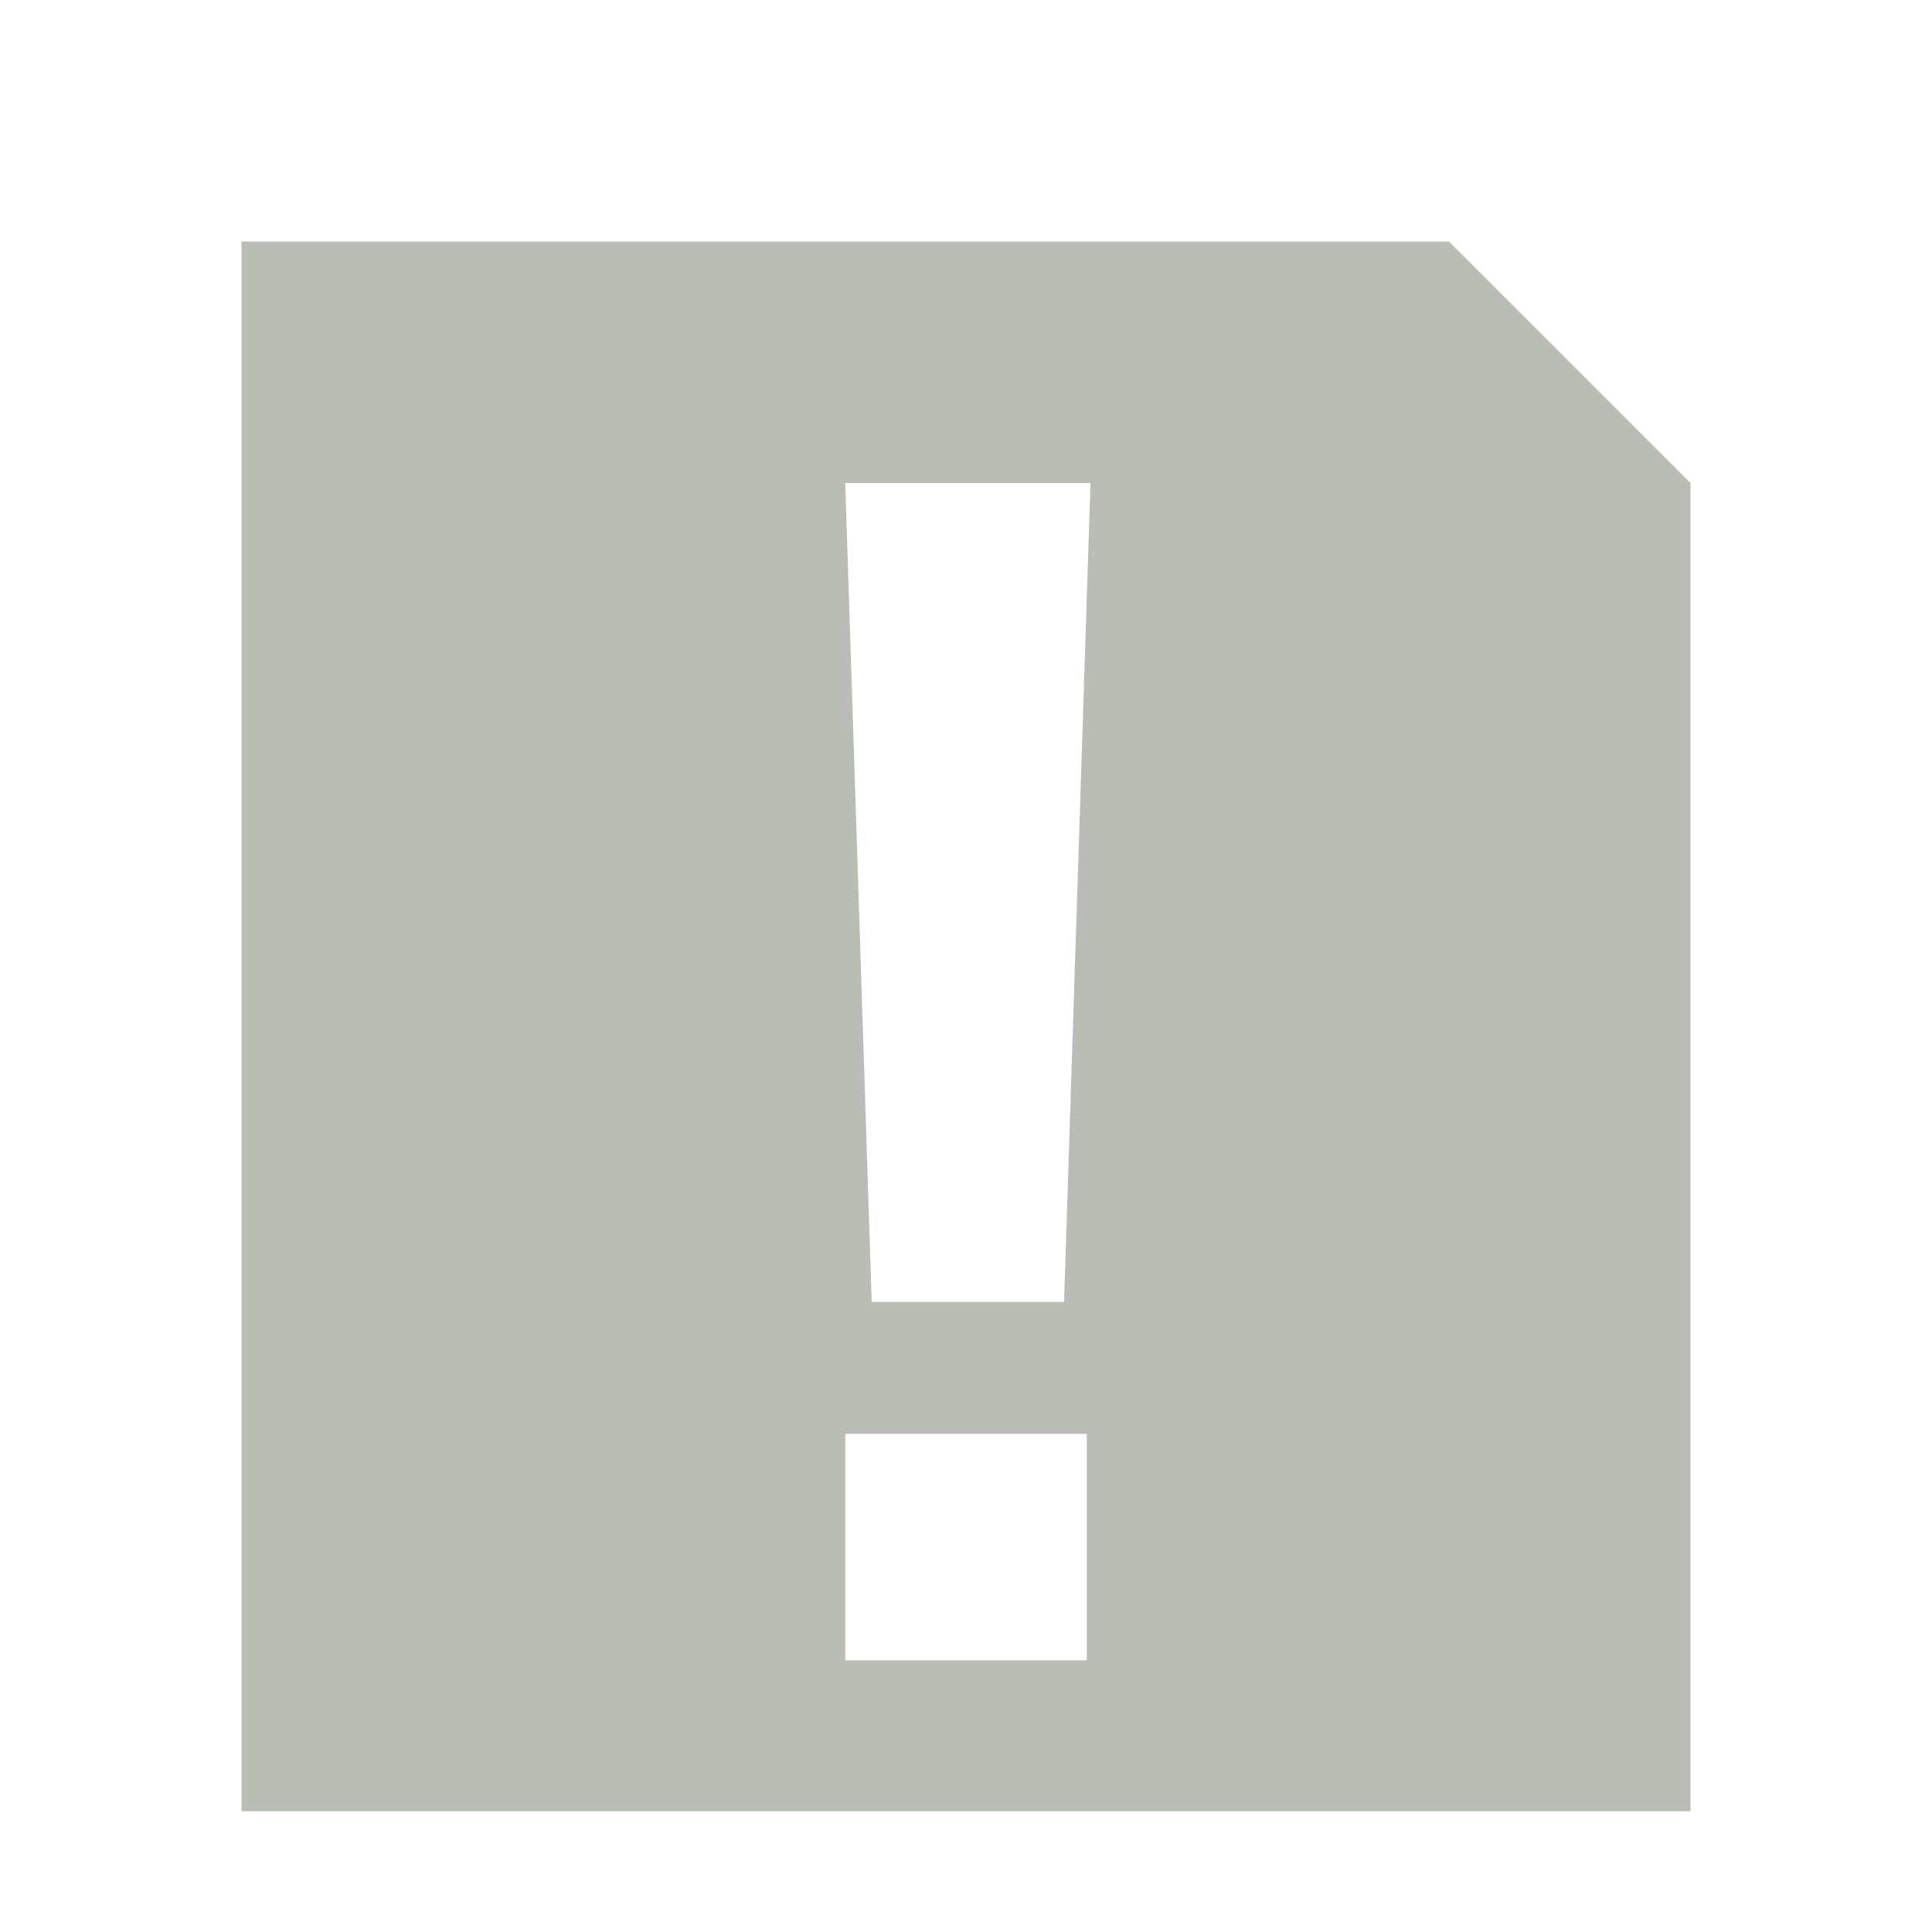
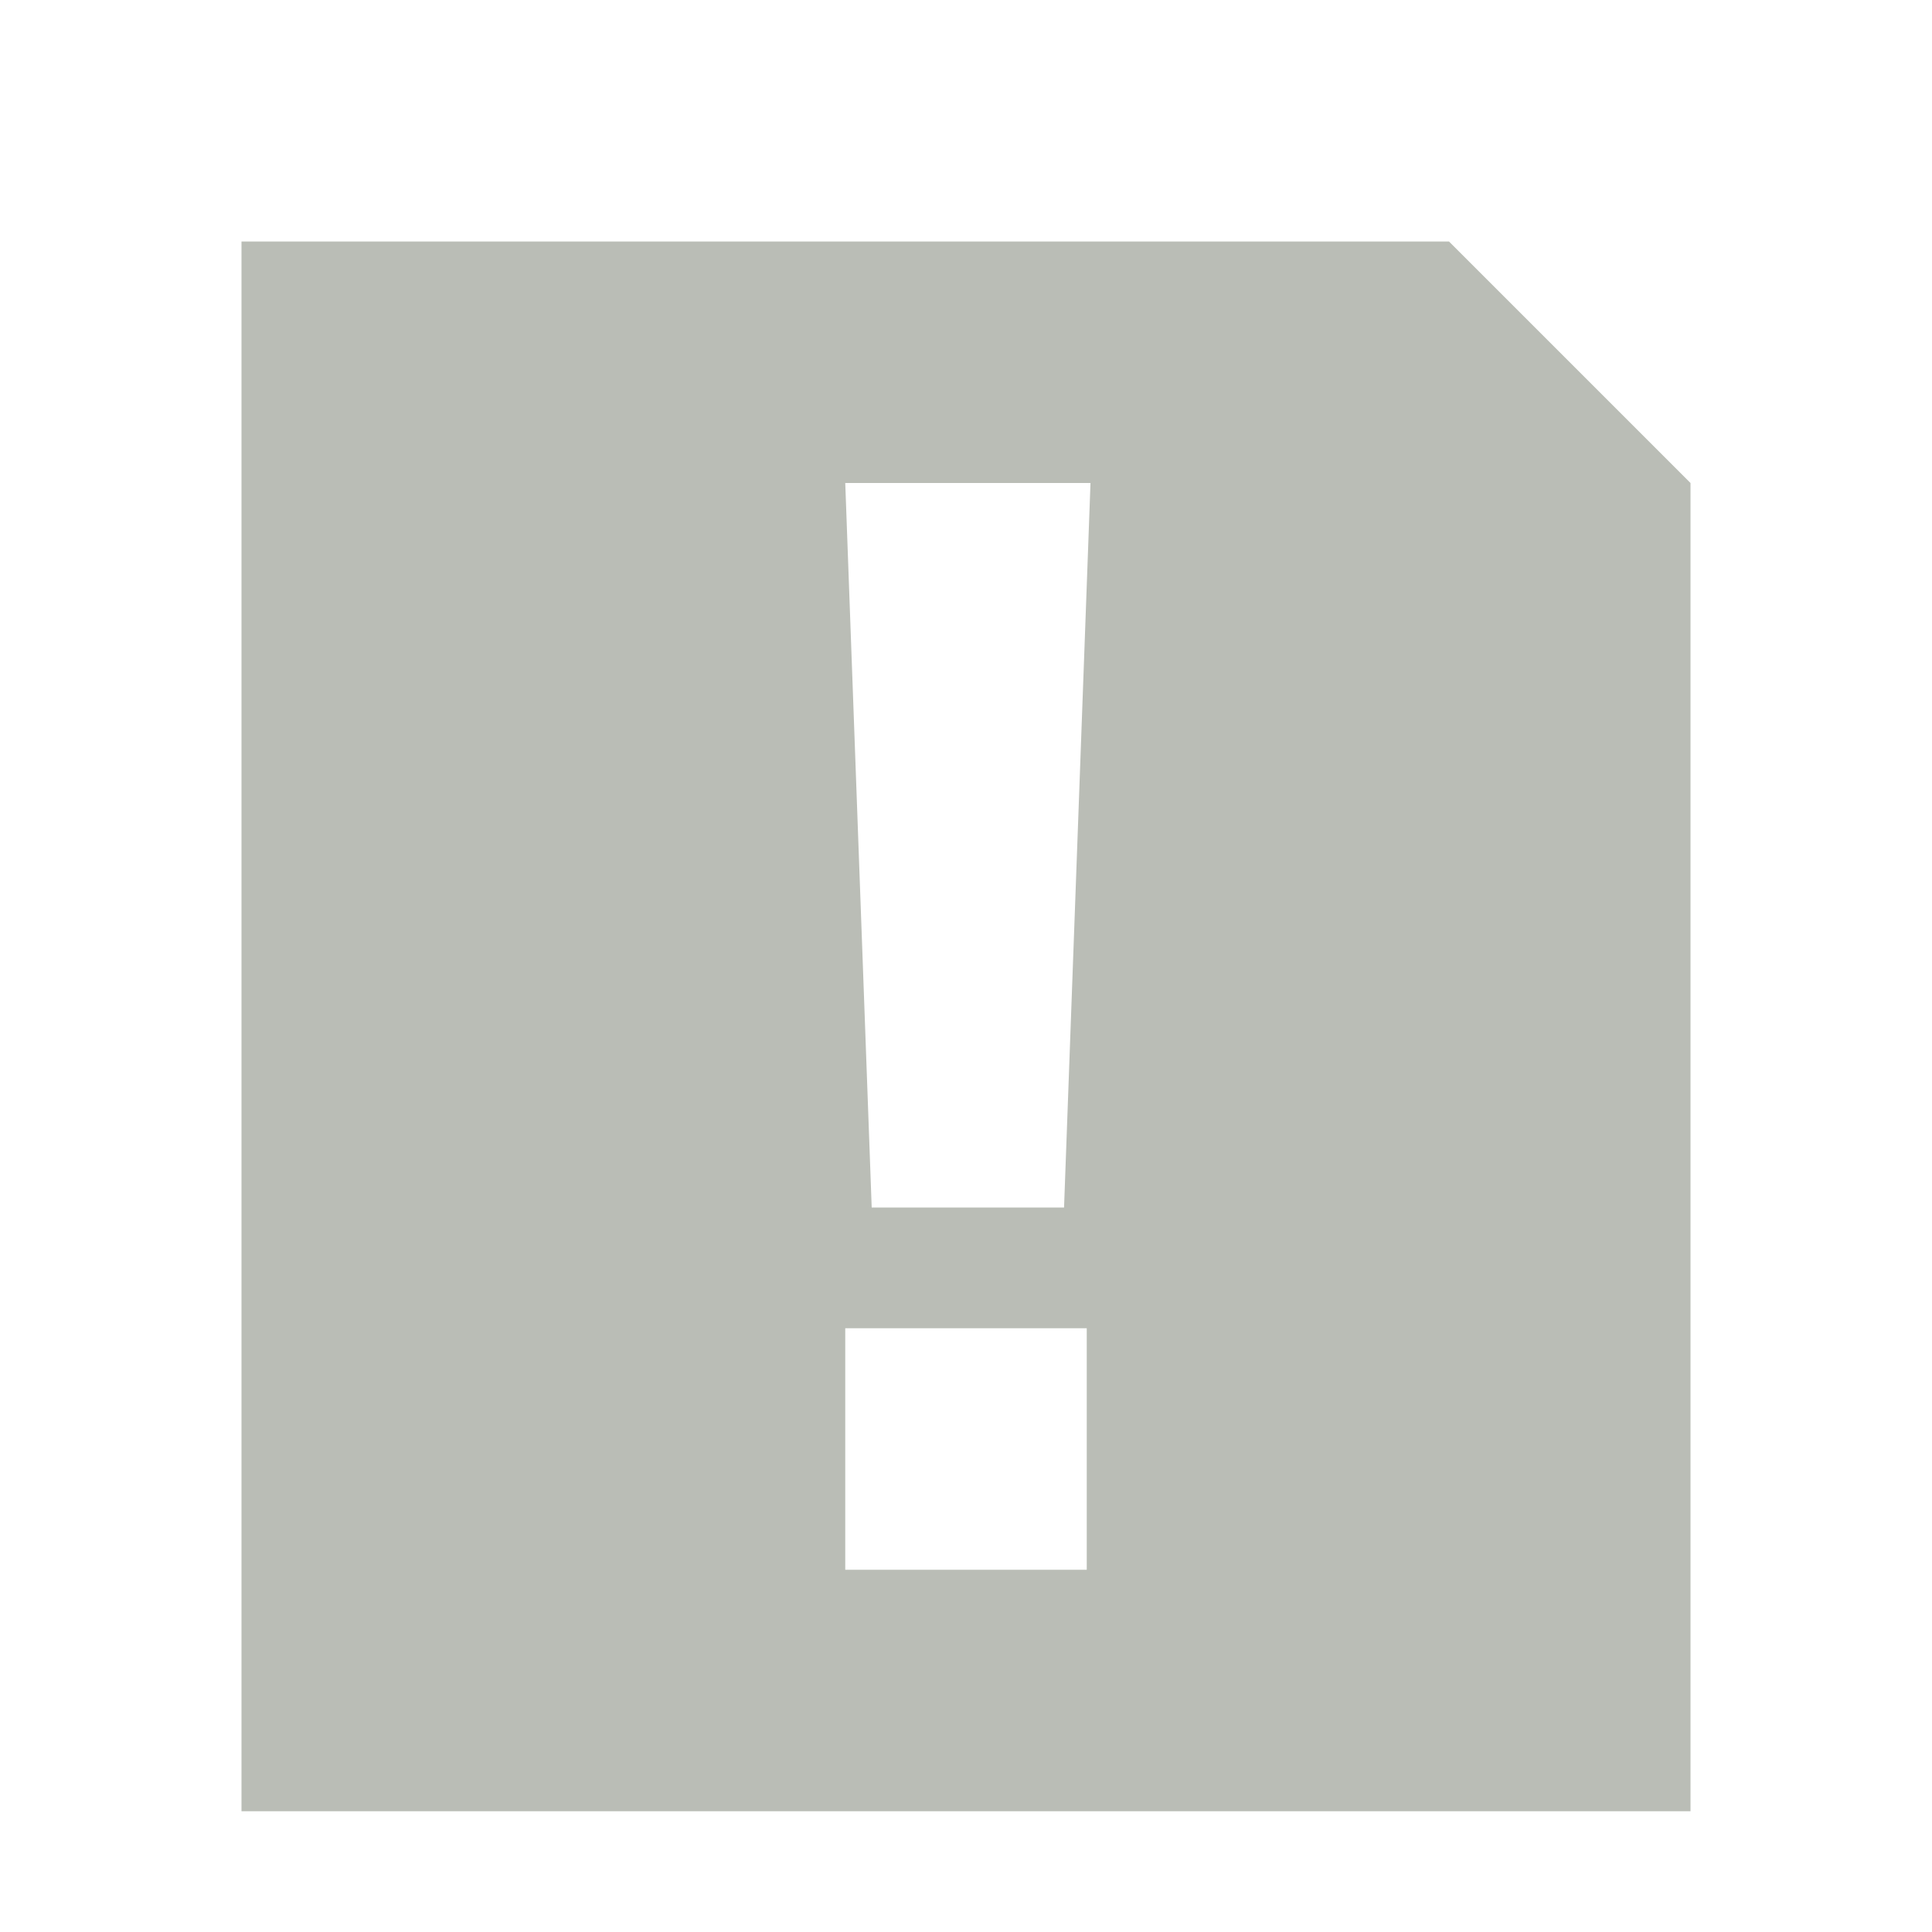
<svg xmlns="http://www.w3.org/2000/svg" width="16" height="16" id="svg2" version="1.1">
  <defs id="defs4" />
  <g id="layer1" transform="translate(0,-1036.362)">
    <g transform="translate(-86,649.3622)" id="g11497-6-7">
      <path style="opacity:0.515;color:#bebebe;fill:none;stroke:none;stroke-width:3;marker:none;visibility:visible;display:inline;overflow:visible;enable-background:accumulate" d="m 48,398 16,0 0,16 -16,0 z" id="rect10727-3-4" />
      <path style="color:#bebebe;fill:#bebebe;fill-opacity:1;fill-rule:nonzero;stroke:none;stroke-width:1;marker:none;visibility:visible;display:inline;overflow:visible;enable-background:accumulate" d="m 41.906,398.969 c -0.51,0.04 -0.946,0.519 -0.938,1.031 l 0,13 c -0.008,0.542 0.489,1.039 1.031,1.031 l 10,0 c 0.542,0.008 1.039,-0.489 1.031,-1.031 l 0,-10 c -0.004,-0.268 -0.119,-0.533 -0.312,-0.719 l -3,-3 C 49.533,399.088 49.268,398.973 49,398.969 l -7,0 c -0.031,-10e-4 -0.063,-10e-4 -0.094,0 z M 48.5,400 c 0.277,0 0.5,0.223 0.5,0.5 l 0,2.5 2.5,0 c 0.277,0 0.5,0.223 0.5,0.5 0,0.277 -0.223,0.5 -0.5,0.5 l -3,0 c -0.277,0 -0.5,-0.223 -0.5,-0.5 l 0,-3 c 0,-0.277 0.223,-0.5 0.5,-0.5 z" id="path4387" />
      <path style="color:#bebebe;fill:#bebebe;fill-opacity:1;fill-rule:nonzero;stroke:none;stroke-width:1;marker:none;visibility:visible;display:inline;overflow:visible;enable-background:accumulate" d="M -44.094 11.969 C -44.604 12.008 -45.04 12.488 -45.031 13 L -45.031 26 C -45.039 26.542 -44.542 27.039 -44 27.031 L -34 27.031 C -33.458 27.039 -32.961 26.542 -32.969 26 L -32.969 16 C -32.973 15.732 -33.088 15.467 -33.281 15.281 L -36.281 12.281 C -36.467 12.088 -36.732 11.973 -37 11.969 L -44 11.969 C -44.031 11.968 -44.063 11.968 -44.094 11.969 z M -42.5 15 L -36.5 15 L -36.5 16 L -40 16 C -39.723 16 -39.5 16.223 -39.5 16.5 L -39.5 19 L -37 19 C -36.723 19 -36.5 19.223 -36.5 19.5 C -36.5 19.777 -36.723 20 -37 20 L -40 20 C -40.277 20 -40.5 19.777 -40.5 19.5 L -40.5 16.5 C -40.5 16.223 -40.277 16 -40 16 L -42.5 16 L -42.5 15 z " transform="translate(86,387)" id="path3054" />
    </g>
    <path style="font-size:medium;font-style:normal;font-variant:normal;font-weight:normal;font-stretch:normal;text-indent:0;text-align:start;text-decoration:none;line-height:normal;letter-spacing:normal;word-spacing:normal;text-transform:none;direction:ltr;block-progression:tb;writing-mode:lr-tb;text-anchor:start;baseline-shift:baseline;color:#000000;fill:#888a85;fill-opacity:1;stroke:none;stroke-width:1;marker:none;visibility:visible;display:inline;overflow:visible;enable-background:accumulate;font-family:Sans;-inkscape-font-specification:Sans" d="m 25,1070.362 12,0 0,-13 -12,0 z m 1,-12 10,0 0,11 -10,0 z" id="rect2987" />
    <path style="fill:#888a85;fill-opacity:1;stroke:none" d="m 27,1060.362 1,0 1.7e-5,0 1.7e-5,1 -1.7e-5,0 -1,0 -1.7e-5,0 -1.7e-5,-1 z" id="path3774" />
    <path id="path2990" d="m 29,1063.362 6,0 1.7e-5,0 1.7e-5,1 -1.7e-5,10e-5 -6,0 -1.7e-5,0 -1.7e-5,-1 z" style="fill:#888a85;fill-opacity:1;stroke:none" />
    <path style="fill:#888a85;fill-opacity:1;stroke:none" d="m 29,1066.362 6,0 1.7e-5,0 1.7e-5,1 -1.7e-5,10e-5 -6,0 -1.7e-5,0 -1.7e-5,-1 z" id="path2992" />
    <path id="path2994" d="m 27,1063.362 1,0 1.7e-5,0 1.7e-5,1 -1.7e-5,0 -1,0 -1.7e-5,0 -1.7e-5,-1 z" style="fill:#888a85;fill-opacity:1;stroke:none" />
    <path style="fill:#888a85;fill-opacity:1;stroke:none" d="m 27,1066.362 1,0 1.7e-5,0 1.7e-5,1 -1.7e-5,0 -1,0 -1.7e-5,0 -1.7e-5,-1 z" id="path2996" />
-     <path style="fill:#babdb6;fill-opacity:1;stroke:none" d="M 2 2 L 2 15 L 14 15 L 14 4 L 12 2 L 2 2 z M 7 4 L 9.031 4 L 8.812 10.781 L 7.219 10.781 L 7 4 z M 7 11.875 L 9 11.875 L 9 13.75 L 7 13.75 L 7 11.875 z " transform="translate(0,1036.362)" id="rect3096" />
+     <path style="fill:#babdb6;fill-opacity:1;stroke:none" d="M 2,2 2,15 14,15 14,4 12,2 z M 7,4 9.031,4 8.812,10 7.219,10 z m 0,7 2,0 0,2 -2,0 z" transform="translate(0,1036.362)" id="rect3096" />
    <g style="font-size:20px;font-style:normal;font-variant:normal;font-weight:normal;font-stretch:normal;line-height:125%;letter-spacing:0px;word-spacing:0px;fill:#000000;fill-opacity:1;stroke:none;font-family:PT Sans;-inkscape-font-specification:PT Sans" id="text3117" />
    <g style="font-size:20.228px;font-style:normal;font-variant:normal;font-weight:normal;font-stretch:normal;line-height:125%;letter-spacing:0px;word-spacing:0px;fill:#000000;fill-opacity:1;stroke:none;font-family:PT Sans;-inkscape-font-specification:PT Sans" id="text2995" transform="translate(8.665591,0.7419)" />
  </g>
</svg>
